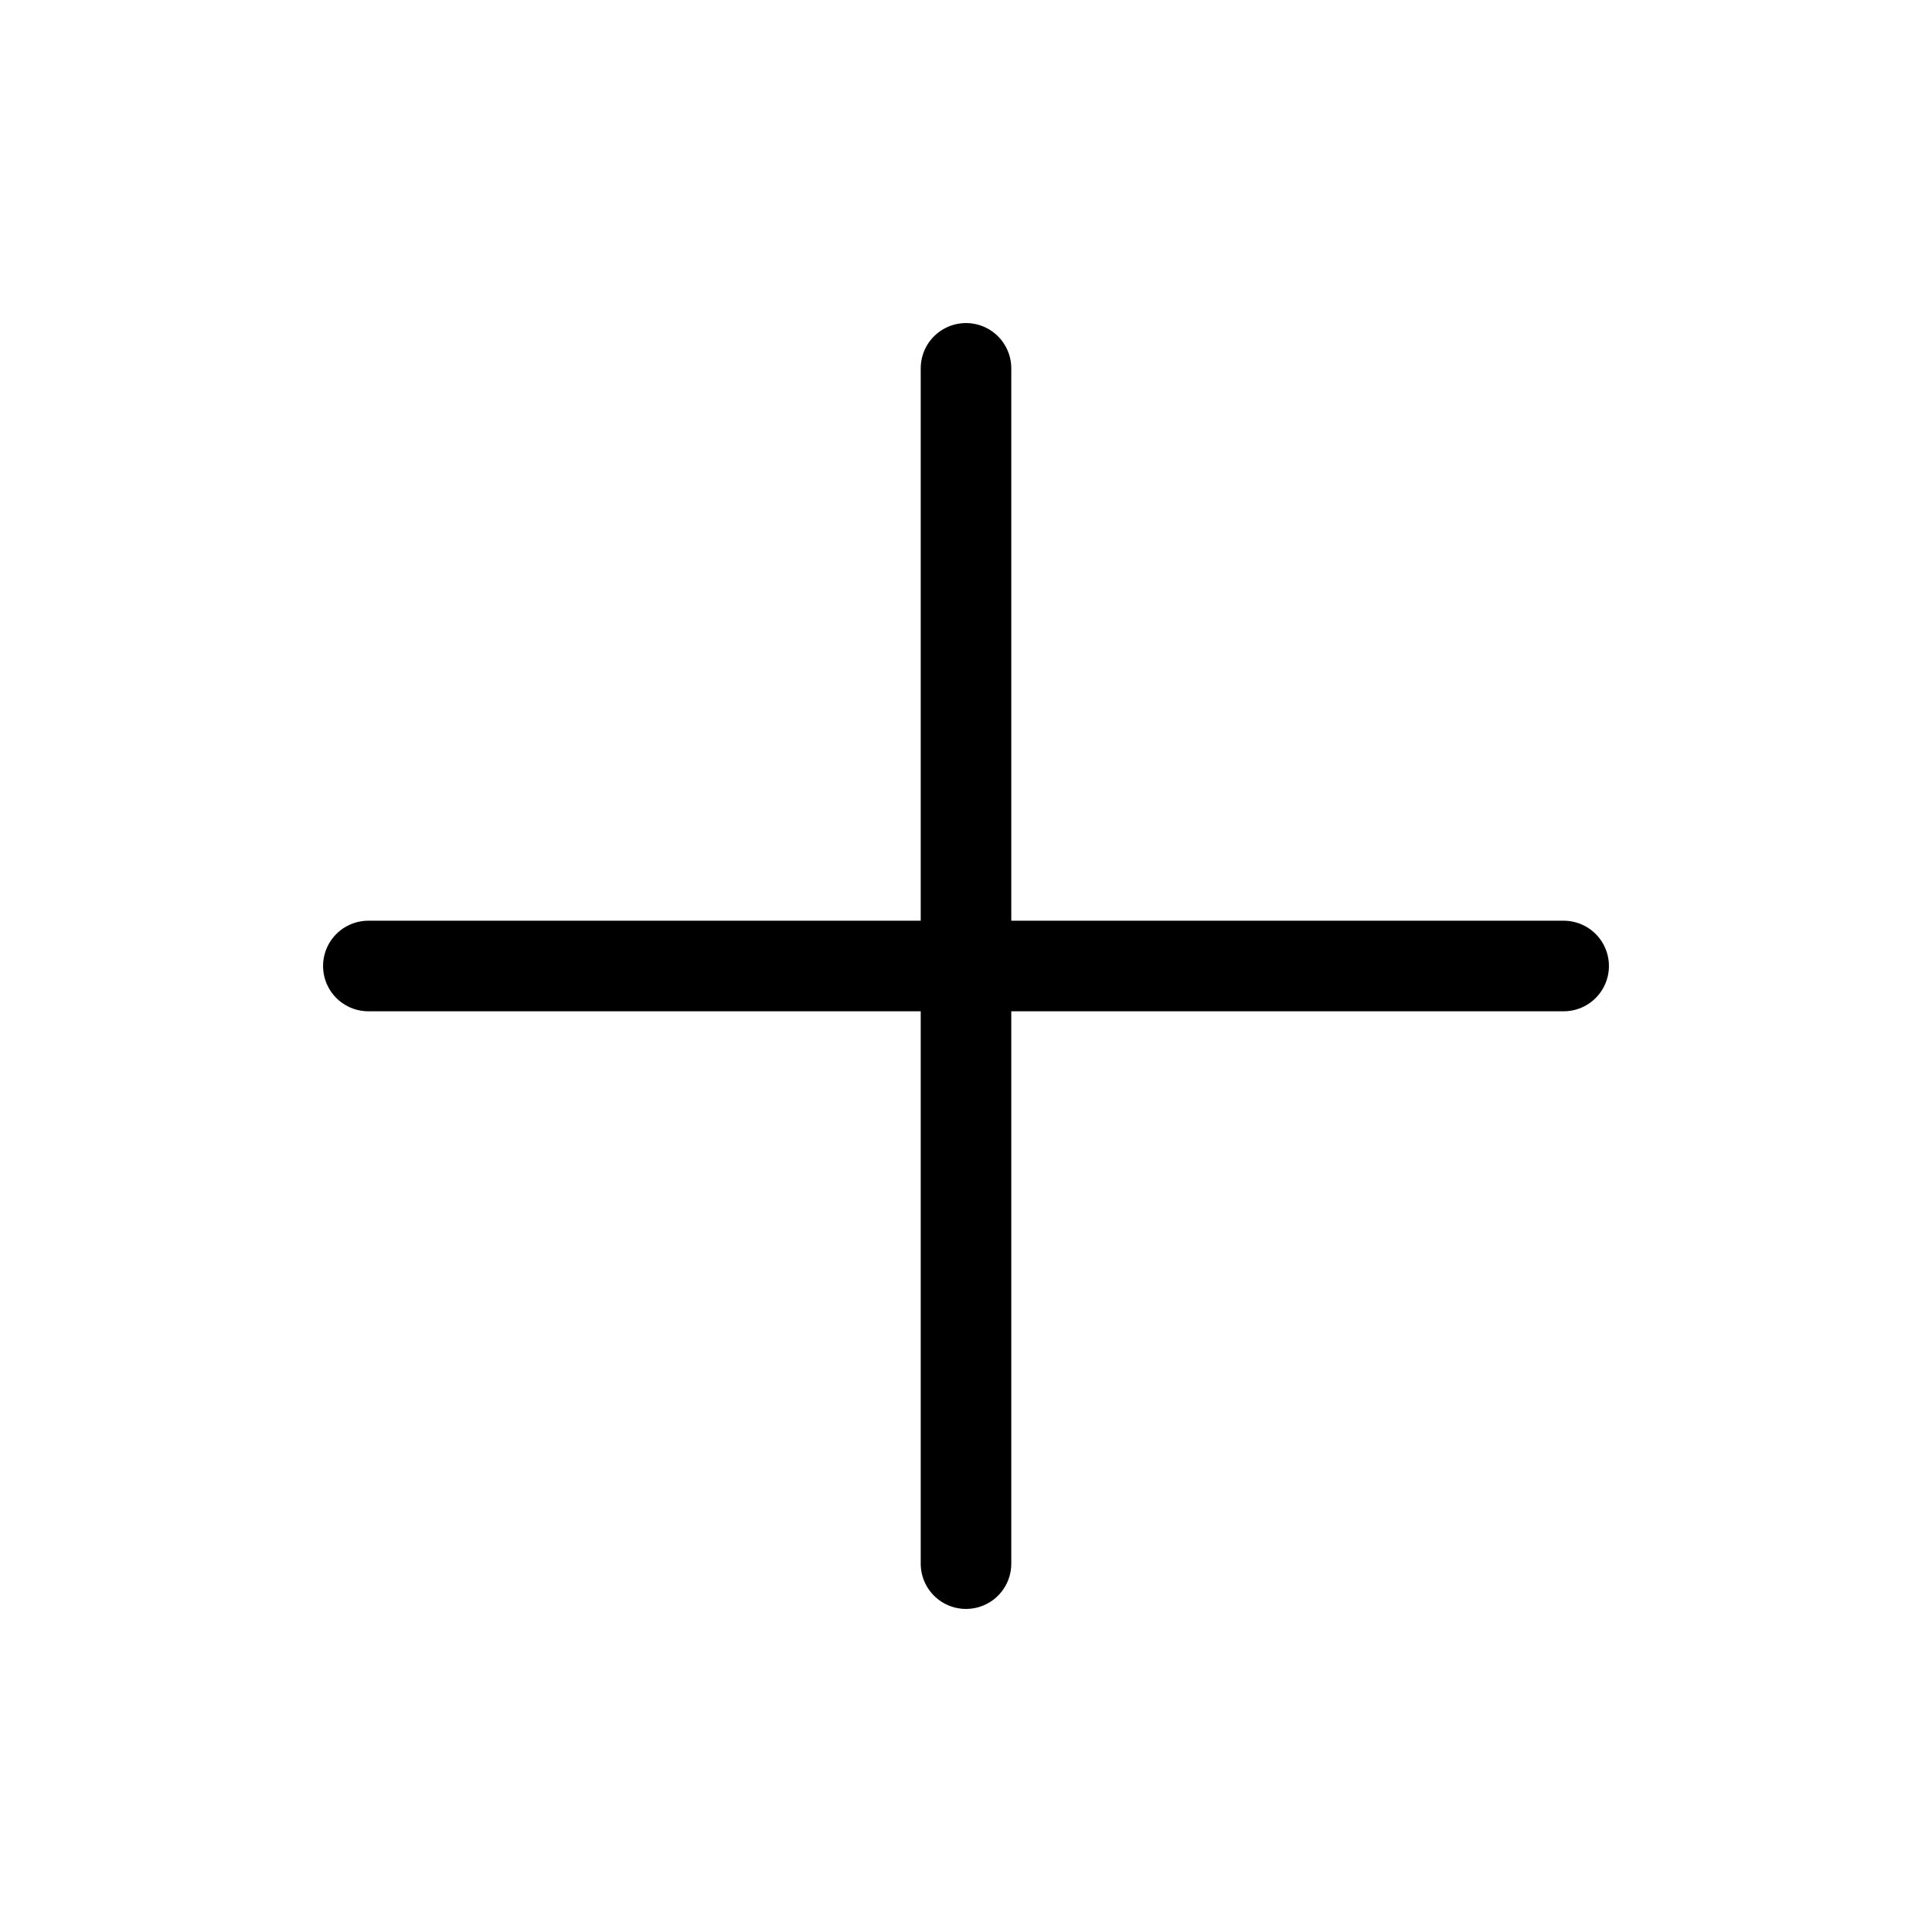
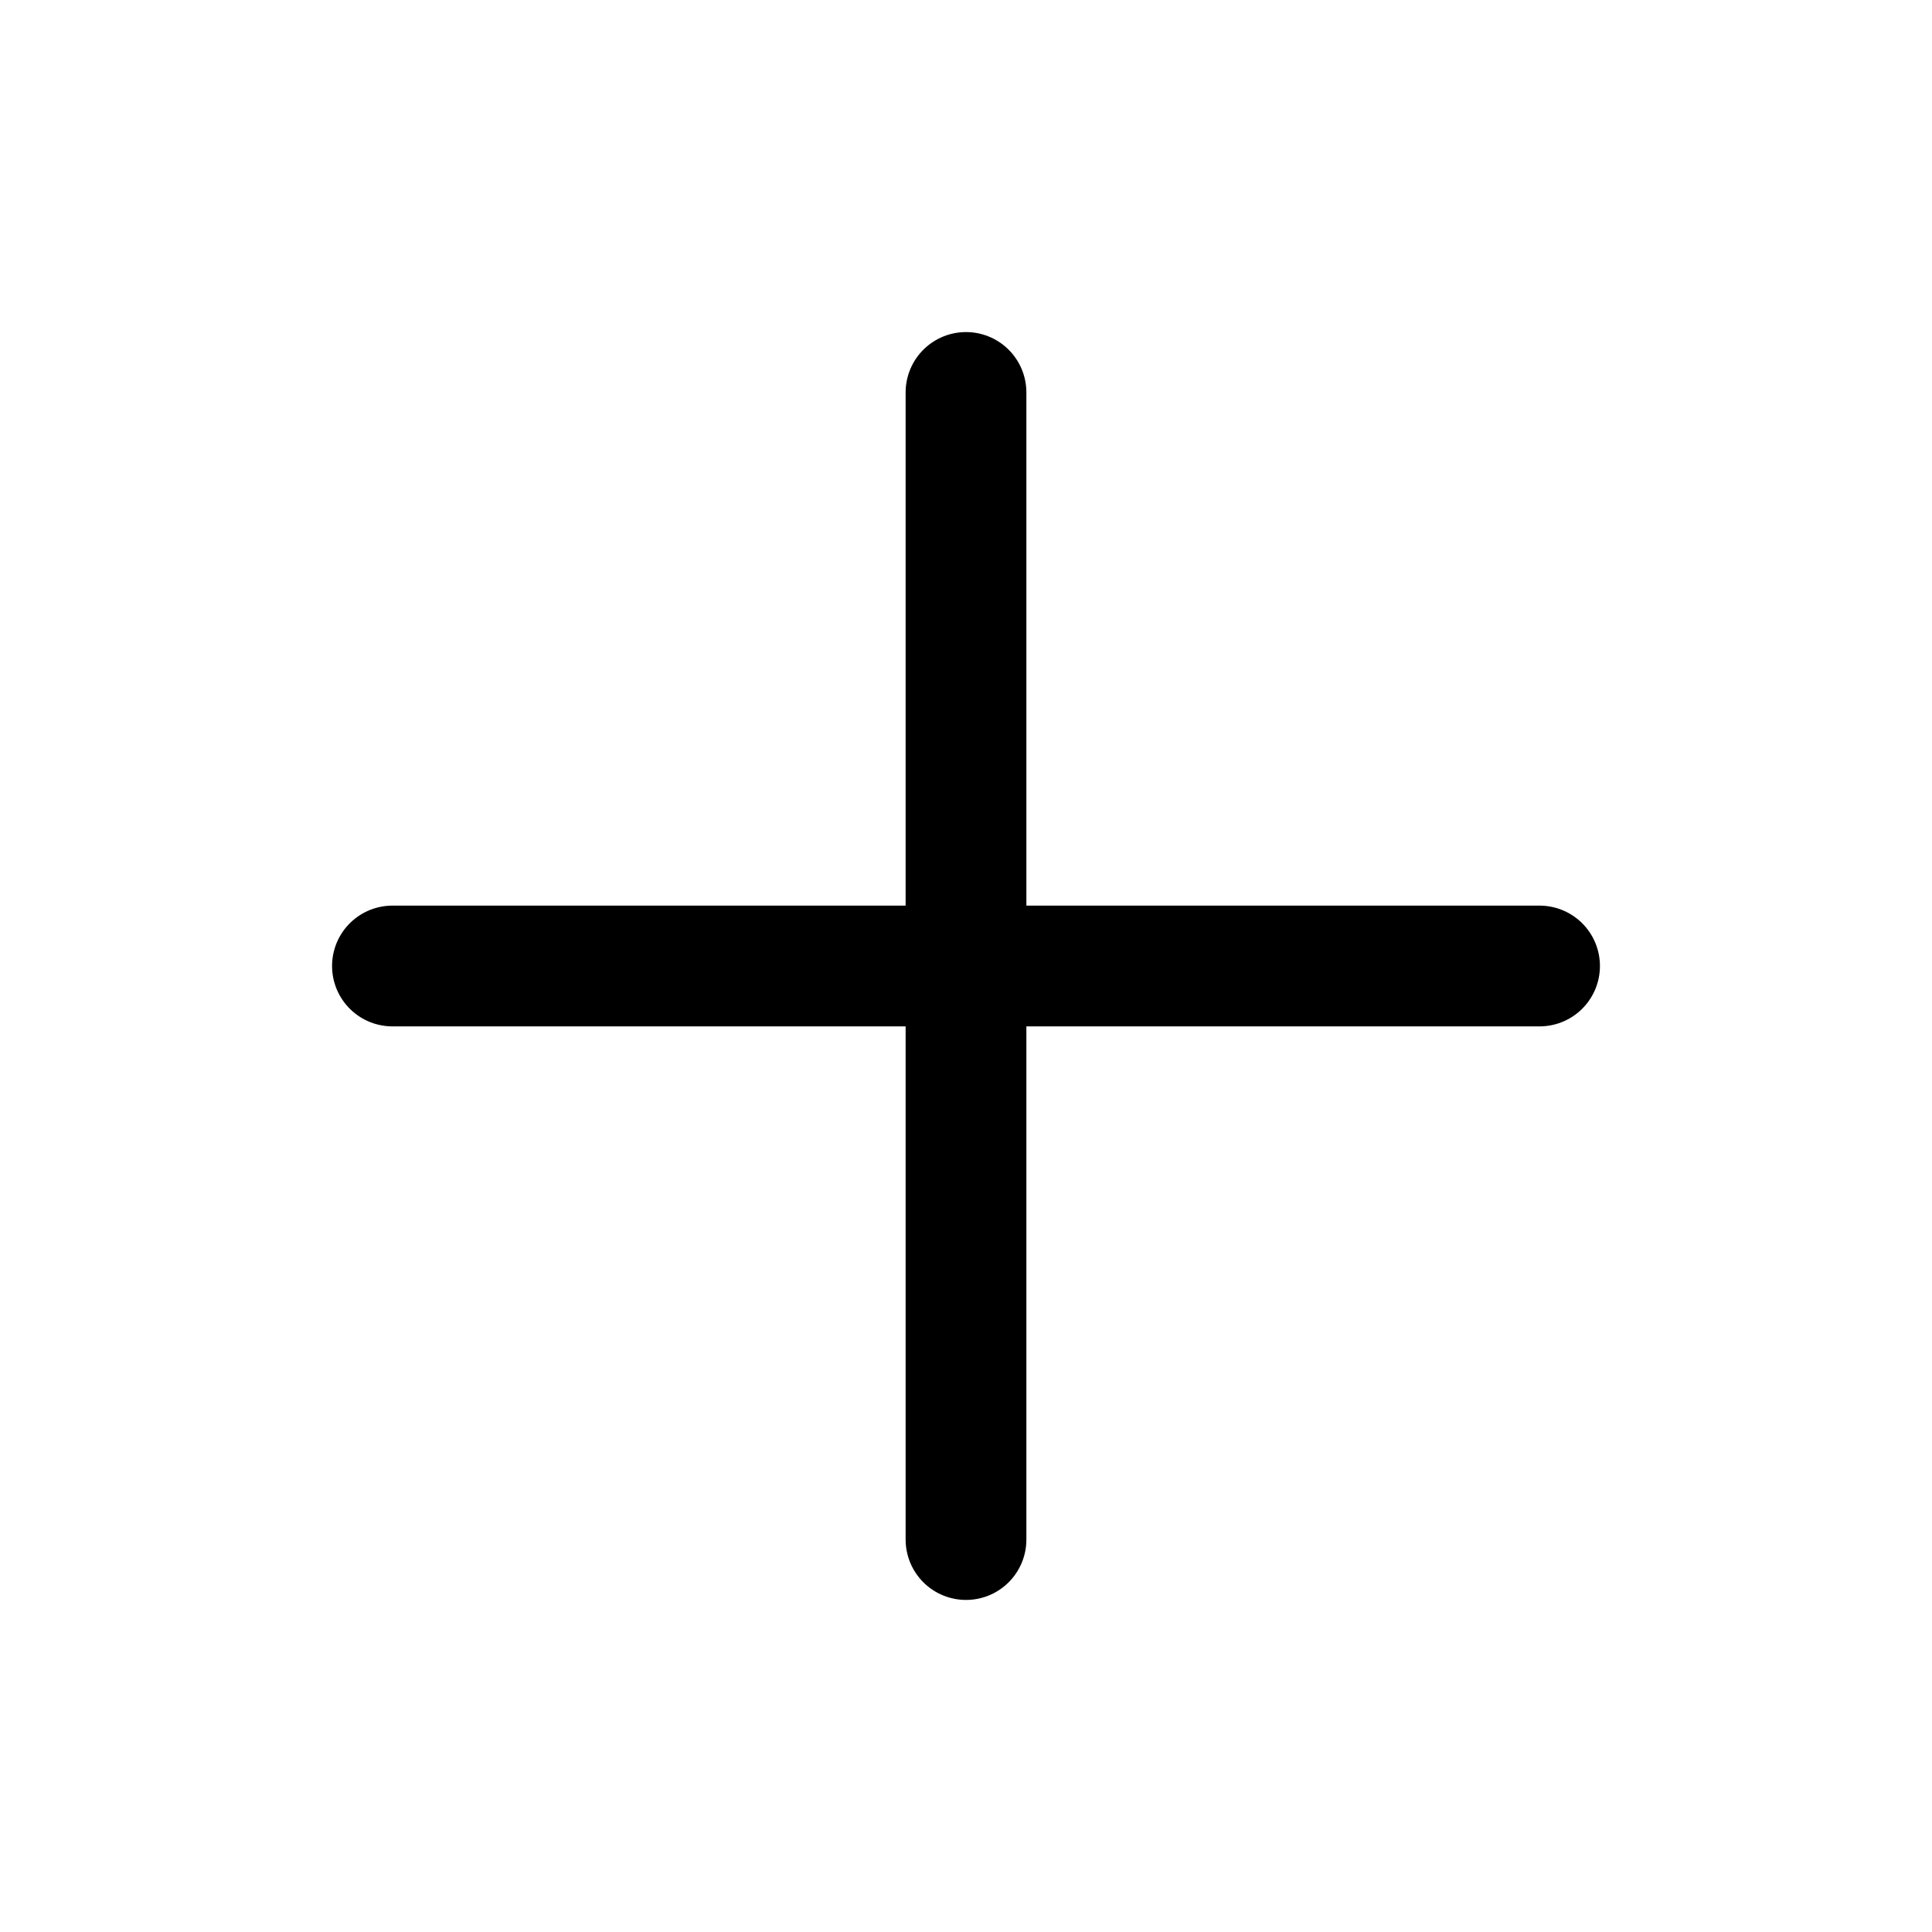
- <svg xmlns="http://www.w3.org/2000/svg" width="32" height="32" viewBox="0 0 32 32" fill="none">
-   <path d="M25.899 16H6.101" stroke="currentColor" stroke-width="1.5" stroke-linecap="round" stroke-linejoin="round" />
-   <path d="M16 6.101V25.899" stroke="currentColor" stroke-width="1.5" stroke-linecap="round" stroke-linejoin="round" />
+ <svg xmlns="http://www.w3.org/2000/svg" width="24" height="24" viewBox="0 0 24 24" fill="none">
+   <path d="M19.125 12H4.875" stroke="currentColor" stroke-width="1.5" stroke-linecap="round" stroke-linejoin="round" />
+   <path d="M12 19.125L12 4.875" stroke="currentColor" stroke-width="1.5" stroke-linecap="round" stroke-linejoin="round" />
</svg>
